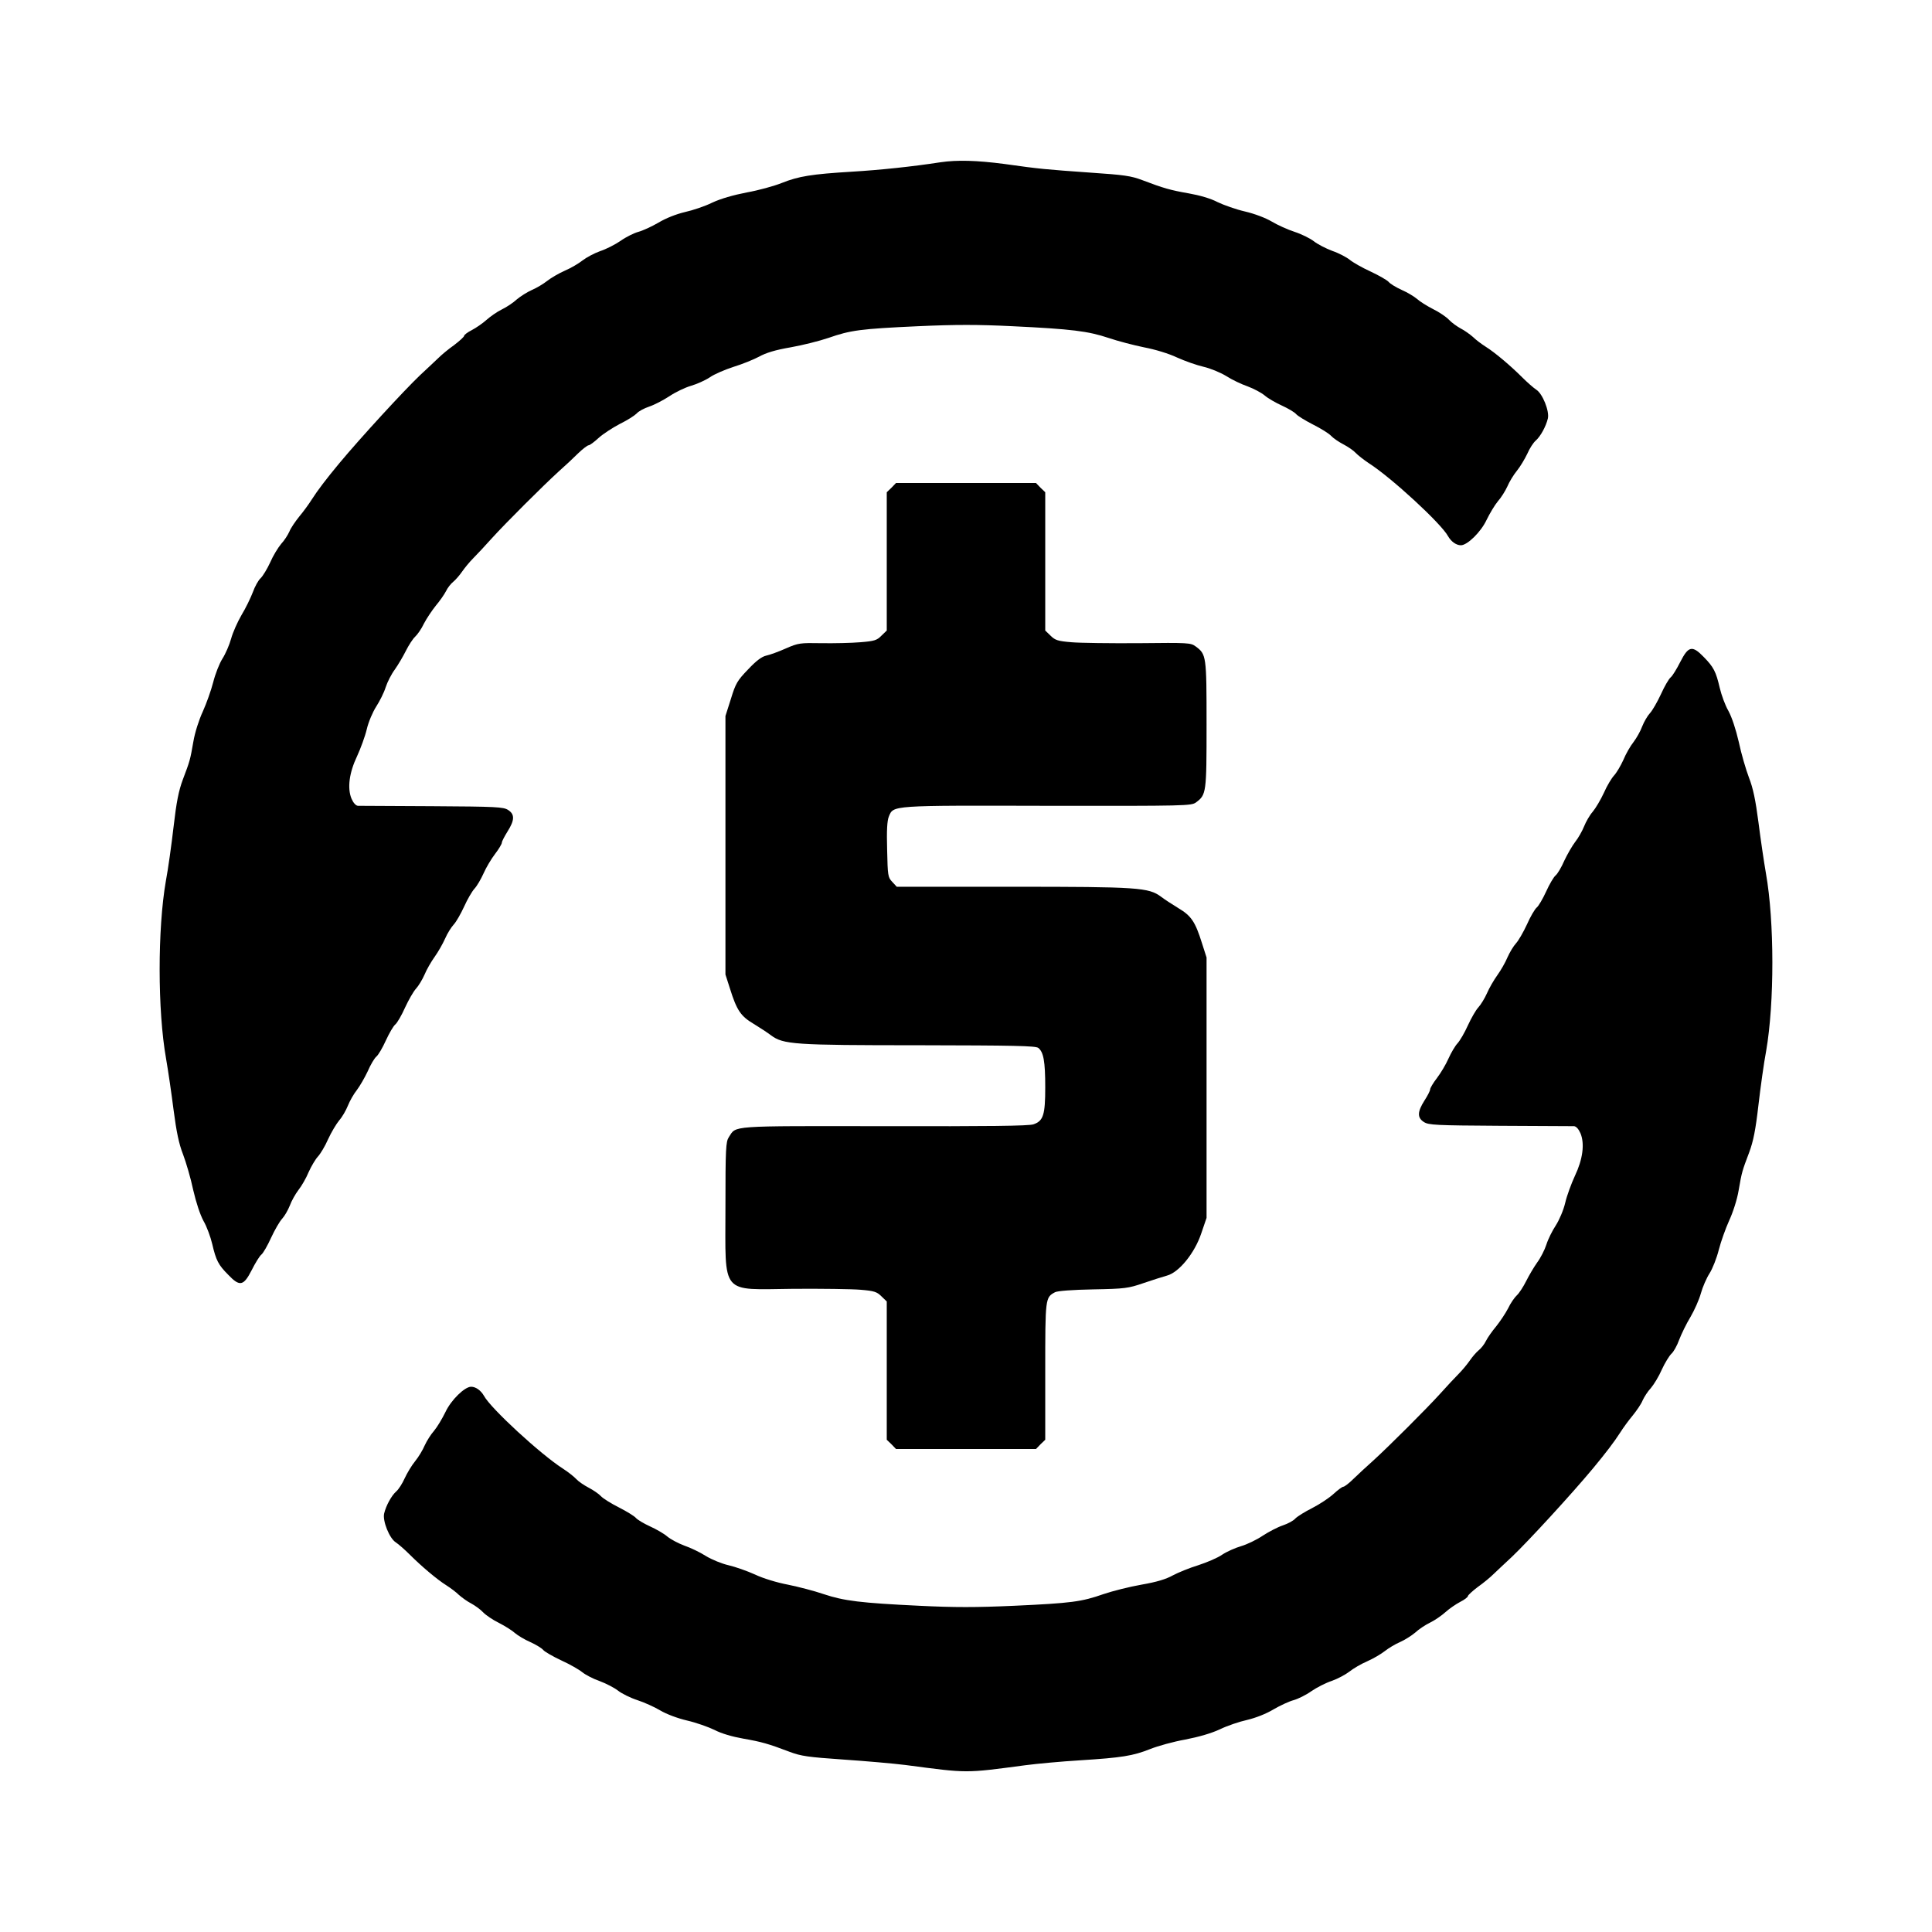
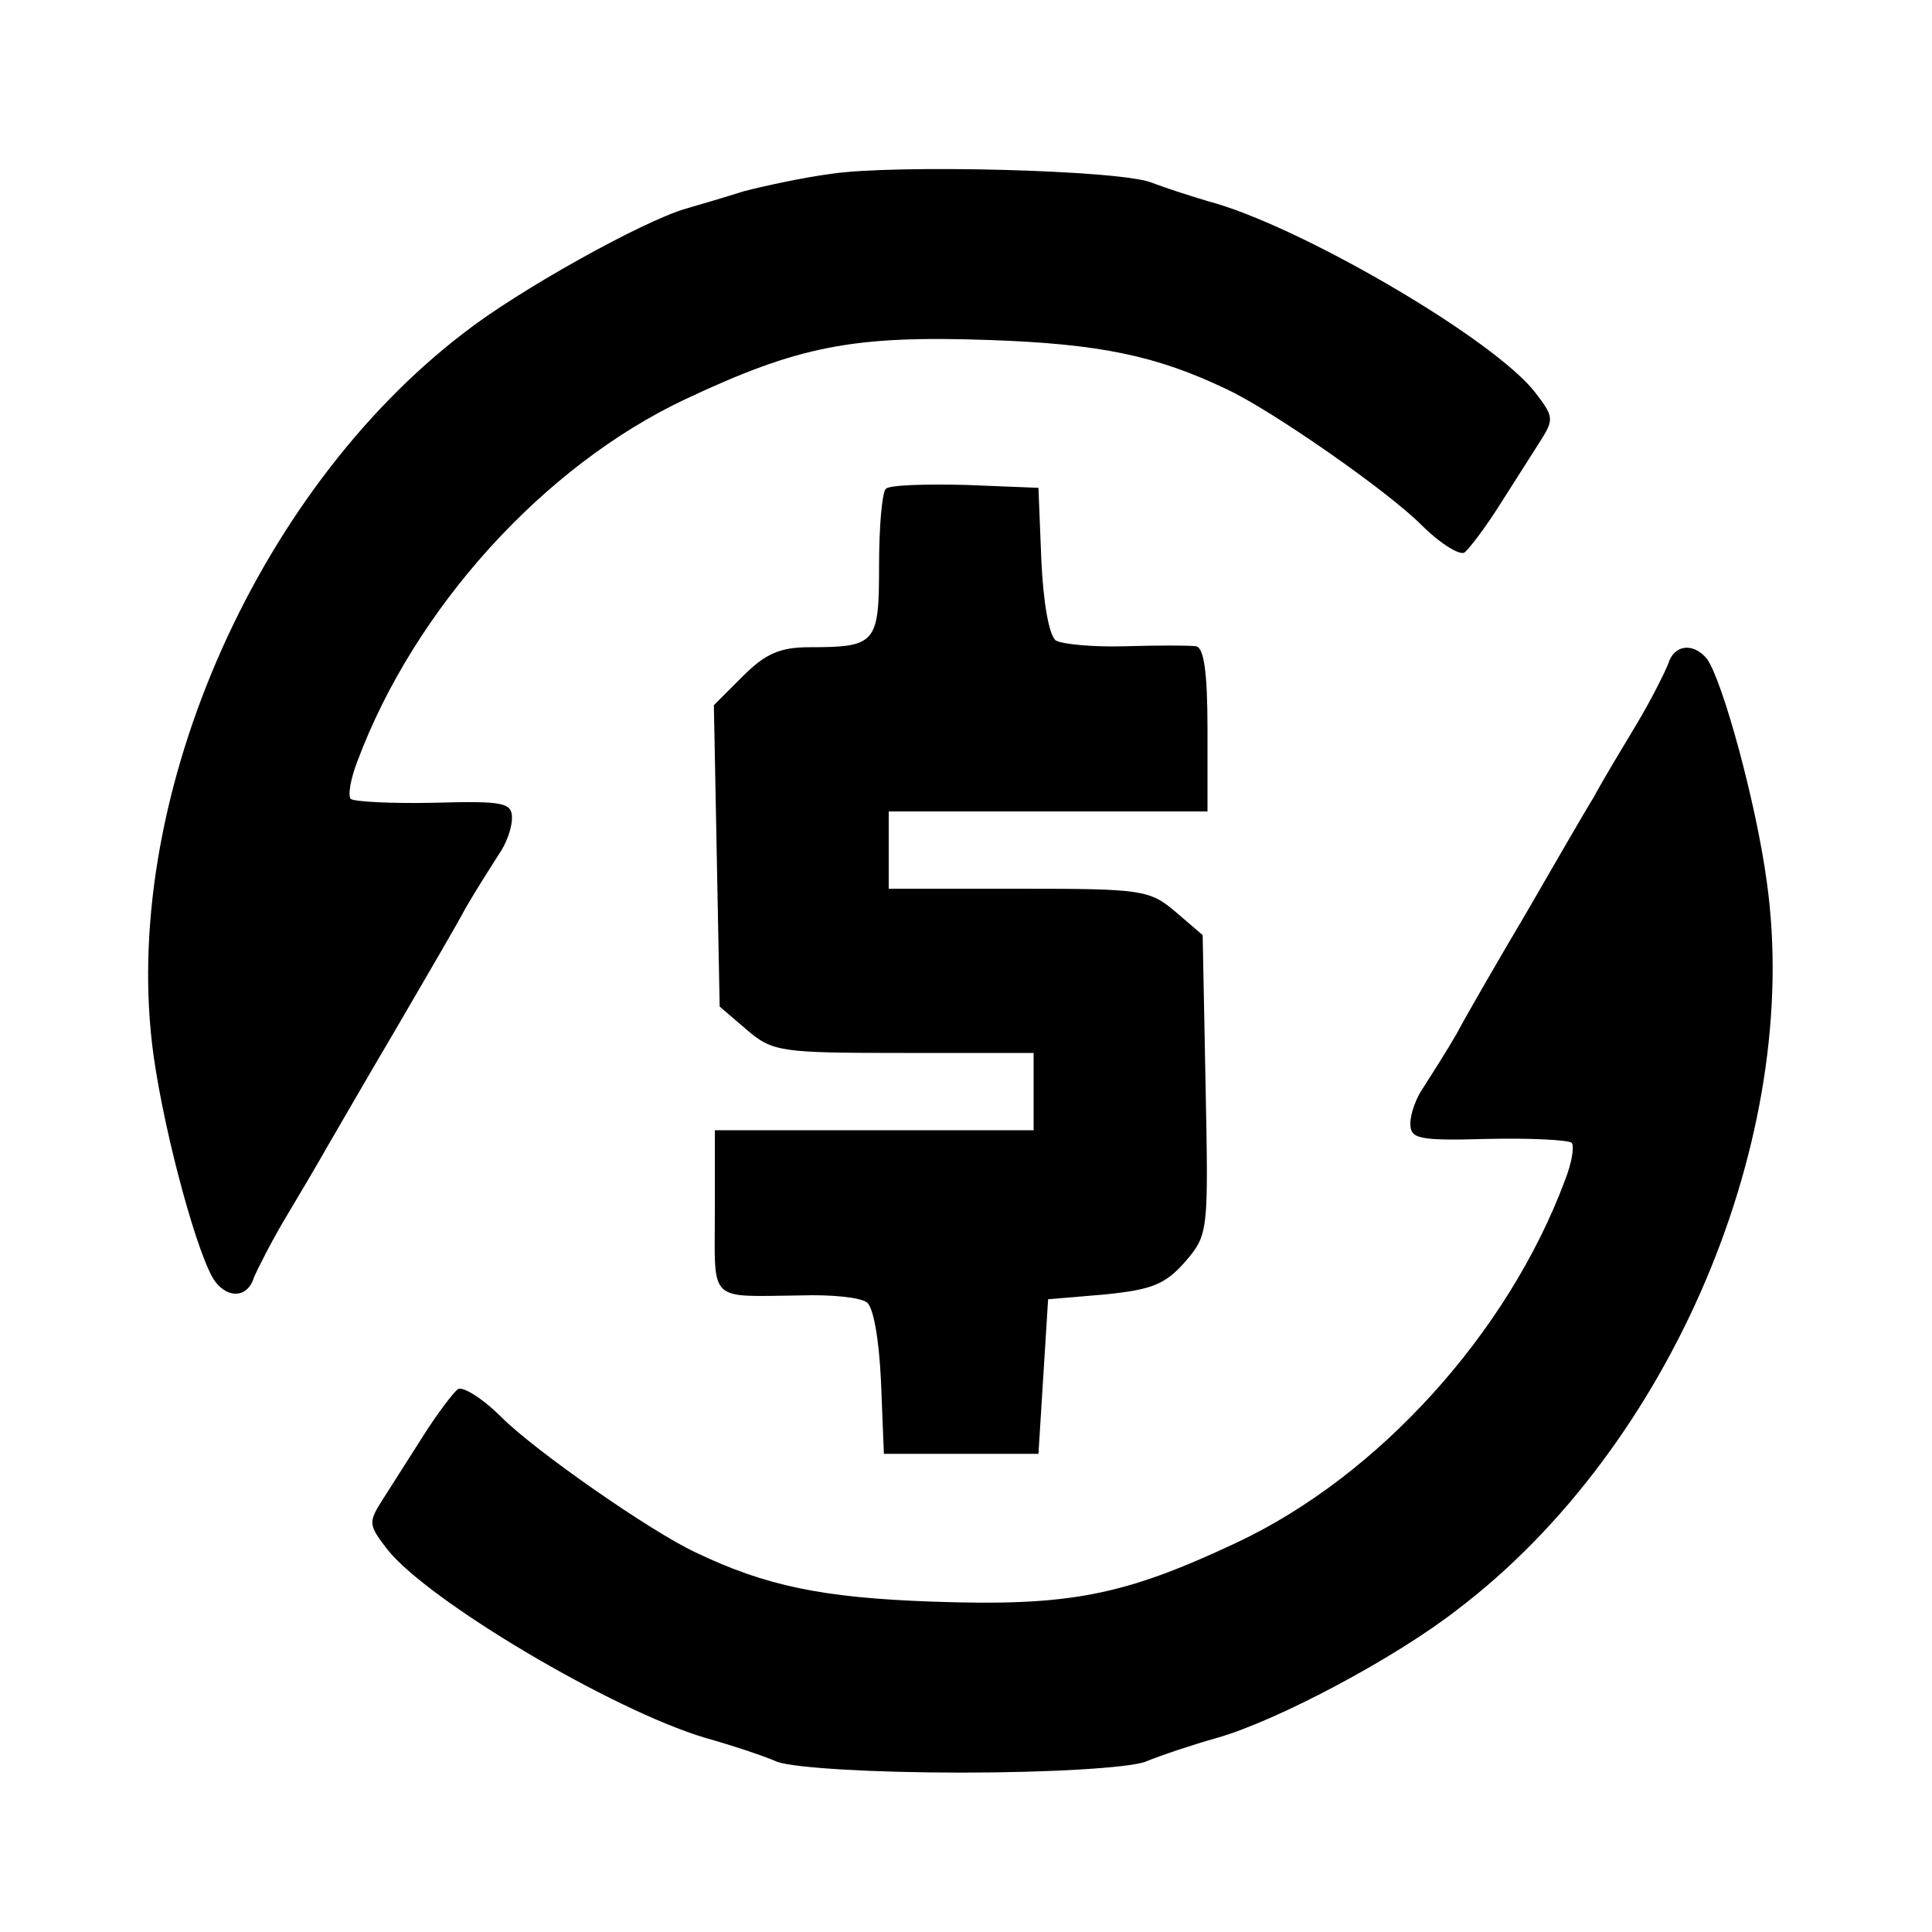
- <svg xmlns="http://www.w3.org/2000/svg" version="1.0" width="1024pt" height="1024pt" viewBox="0 0 1024 1024" preserveAspectRatio="xMidYMid meet">
-   <g transform="translate(0,1024) scale(0.1,-0.1)" fill="#000000" stroke="none">
-     <path d="M4985 9380 c-149 -23 -319 -41 -470 -50 -214 -13 -282 -24 -372 -60 -40 -16 -123 -39 -185 -50 -72 -14 -138 -33 -183 -54 -38 -19 -104 -41 -145 -50 -46 -11 -100 -32 -140 -56 -36 -21 -84 -43 -107 -49 -22 -6 -65 -27 -93 -47 -29 -20 -78 -45 -109 -55 -31 -11 -72 -33 -93 -49 -20 -16 -62 -41 -95 -55 -32 -14 -74 -39 -93 -54 -19 -15 -55 -37 -81 -48 -25 -11 -61 -34 -80 -50 -18 -17 -54 -41 -79 -53 -25 -12 -62 -38 -82 -56 -20 -18 -55 -42 -78 -54 -22 -11 -40 -25 -40 -30 0 -5 -24 -27 -53 -49 -30 -21 -67 -52 -83 -68 -16 -15 -60 -57 -98 -92 -87 -83 -315 -331 -429 -468 -68 -82 -113 -141 -145 -191 -15 -24 -45 -65 -66 -90 -21 -26 -45 -61 -52 -79 -8 -18 -27 -48 -44 -66 -16 -19 -43 -63 -58 -98 -16 -35 -39 -72 -50 -83 -12 -10 -31 -44 -42 -75 -12 -31 -38 -85 -60 -121 -21 -36 -46 -92 -55 -125 -9 -33 -30 -81 -46 -106 -16 -25 -38 -81 -49 -125 -11 -43 -36 -113 -55 -155 -20 -43 -42 -111 -50 -159 -17 -99 -19 -104 -56 -202 -22 -59 -34 -119 -49 -250 -11 -95 -29 -225 -41 -288 -44 -253 -44 -686 1 -940 11 -63 29 -186 40 -273 15 -115 28 -179 50 -235 16 -42 41 -127 54 -189 16 -69 37 -132 55 -165 17 -29 37 -84 46 -122 20 -86 32 -110 85 -163 61 -64 81 -59 124 25 19 38 42 75 51 82 10 8 33 48 52 90 19 41 45 86 58 100 13 14 31 45 41 70 9 25 30 62 46 83 16 20 41 63 54 95 14 31 36 68 49 82 13 14 38 55 54 92 17 37 44 82 59 100 16 18 36 53 46 78 10 25 31 62 47 82 16 21 42 66 58 100 15 35 36 70 46 78 10 8 33 47 50 85 18 39 40 77 50 85 10 8 34 49 52 90 19 41 45 86 58 100 13 14 33 47 45 74 11 27 36 70 54 95 18 25 43 69 55 96 12 28 33 61 46 75 13 14 37 56 55 95 17 38 42 81 55 95 13 14 34 50 48 81 13 30 41 77 61 103 20 26 36 53 36 60 0 7 14 33 30 59 38 60 39 91 3 114 -25 16 -62 18 -403 20 -206 1 -383 2 -393 2 -11 1 -24 15 -34 38 -23 56 -12 138 30 226 18 39 42 104 51 142 9 39 32 92 50 120 18 28 41 73 50 102 9 28 31 71 49 95 17 24 43 68 58 98 15 30 37 64 49 75 12 11 34 42 47 70 14 27 43 70 63 95 21 25 45 59 54 77 8 17 26 40 39 50 12 10 33 34 46 53 13 19 40 52 60 72 20 20 63 66 96 103 76 84 276 283 355 355 34 30 81 74 105 98 24 23 49 42 55 42 6 0 29 17 53 39 23 21 74 54 112 74 39 19 78 44 89 55 10 12 40 28 67 37 27 9 75 34 107 55 31 21 83 46 114 55 31 9 76 29 100 45 24 17 81 41 127 56 46 14 107 39 135 54 36 20 85 35 166 49 63 11 154 34 201 50 117 41 170 48 475 62 200 9 317 9 500 0 314 -15 401 -26 509 -62 50 -17 135 -39 189 -50 58 -11 131 -33 175 -54 42 -19 105 -41 140 -49 35 -8 89 -30 120 -49 31 -20 82 -44 114 -55 32 -12 72 -33 90 -48 17 -15 59 -39 92 -54 33 -15 66 -35 74 -44 8 -10 49 -35 90 -56 42 -21 85 -48 96 -60 11 -12 40 -32 65 -45 25 -13 54 -33 65 -45 11 -12 43 -37 70 -55 119 -76 384 -320 420 -387 16 -28 43 -48 68 -48 34 0 106 70 136 134 17 35 44 80 60 99 17 19 39 54 50 78 10 24 33 62 51 84 18 22 42 63 55 90 12 28 32 59 45 70 25 22 54 75 64 117 9 39 -28 132 -62 153 -15 10 -48 39 -73 64 -63 63 -146 133 -194 163 -22 14 -53 37 -68 52 -16 14 -45 35 -65 45 -20 11 -48 31 -62 46 -14 15 -52 41 -85 57 -33 17 -71 41 -85 54 -14 12 -50 34 -80 47 -31 14 -62 33 -70 43 -8 9 -51 34 -96 55 -44 20 -93 48 -110 62 -16 13 -57 35 -92 47 -35 13 -79 36 -98 51 -19 15 -65 38 -102 50 -37 12 -92 37 -122 55 -32 19 -90 41 -141 53 -48 11 -113 34 -146 50 -36 19 -95 36 -152 46 -97 17 -133 27 -246 70 -60 23 -98 28 -275 40 -238 17 -266 19 -457 46 -146 19 -249 22 -338 9z" />
-     <path d="M4725 7655 l-25 -24 0 -366 0 -367 -28 -27 c-24 -25 -38 -29 -112 -35 -47 -4 -139 -6 -205 -5 -114 2 -124 1 -190 -28 -38 -17 -85 -34 -104 -38 -23 -5 -53 -27 -96 -73 -57 -59 -66 -74 -91 -156 l-29 -91 0 -685 0 -685 24 -75 c36 -115 57 -146 126 -187 33 -20 74 -47 91 -60 66 -49 120 -53 784 -53 502 -1 618 -3 633 -14 28 -22 37 -71 37 -209 0 -146 -10 -178 -62 -196 -24 -9 -243 -11 -791 -10 -832 1 -783 4 -824 -58 -16 -25 -18 -59 -18 -373 0 -471 -30 -435 360 -431 150 1 310 -1 356 -5 73 -6 87 -11 111 -35 l28 -27 0 -367 0 -366 25 -24 24 -25 371 0 371 0 24 25 25 24 0 363 c0 390 0 391 52 419 13 7 94 13 202 15 169 3 187 6 266 33 47 16 103 34 125 40 64 17 147 119 182 224 l28 82 0 690 0 690 -24 75 c-36 115 -57 146 -126 187 -33 20 -74 47 -91 60 -66 49 -120 53 -785 53 l-616 0 -24 26 c-23 24 -24 33 -27 170 -3 102 0 154 9 176 25 60 5 59 841 57 737 -1 762 0 787 18 55 41 56 50 56 413 0 365 -1 372 -58 414 -26 19 -38 20 -301 17 -151 -1 -311 1 -357 5 -73 6 -87 11 -111 35 l-28 27 0 367 0 366 -25 24 -24 25 -371 0 -371 0 -24 -25z" />
-     <path d="M8906 6732 c-19 -38 -42 -75 -51 -82 -10 -8 -33 -48 -52 -90 -19 -41 -45 -86 -58 -100 -13 -14 -31 -45 -41 -70 -9 -25 -30 -62 -46 -83 -16 -20 -41 -63 -54 -95 -14 -31 -36 -68 -49 -82 -13 -14 -38 -55 -54 -92 -17 -37 -44 -82 -59 -100 -16 -18 -36 -53 -46 -78 -10 -25 -31 -62 -47 -82 -16 -21 -42 -66 -58 -100 -15 -35 -36 -70 -46 -78 -10 -8 -33 -47 -50 -85 -18 -39 -40 -77 -50 -85 -10 -8 -34 -49 -52 -90 -19 -41 -45 -86 -58 -100 -13 -14 -33 -47 -45 -74 -11 -27 -36 -70 -54 -95 -18 -25 -43 -68 -55 -96 -12 -27 -33 -61 -46 -75 -13 -14 -37 -56 -55 -95 -17 -38 -42 -81 -55 -95 -13 -14 -34 -50 -48 -81 -13 -30 -41 -77 -61 -103 -20 -26 -36 -53 -36 -60 0 -7 -13 -33 -30 -59 -38 -60 -39 -91 -3 -114 25 -16 62 -18 403 -20 206 -1 383 -2 393 -2 11 -1 24 -15 34 -38 23 -56 12 -138 -30 -226 -18 -39 -42 -103 -51 -142 -9 -39 -32 -92 -50 -120 -18 -27 -41 -73 -50 -102 -9 -28 -31 -71 -49 -95 -17 -24 -43 -68 -58 -98 -15 -30 -37 -64 -49 -75 -12 -11 -34 -42 -47 -70 -14 -27 -43 -70 -63 -95 -21 -25 -45 -59 -54 -77 -8 -17 -26 -40 -39 -50 -12 -10 -33 -34 -46 -53 -13 -19 -40 -52 -60 -72 -20 -20 -63 -66 -96 -103 -76 -84 -276 -283 -355 -355 -34 -30 -81 -74 -105 -97 -24 -24 -49 -43 -55 -43 -6 0 -29 -17 -53 -39 -23 -21 -73 -54 -112 -74 -38 -19 -78 -44 -89 -55 -10 -12 -40 -28 -67 -37 -27 -9 -75 -34 -107 -55 -31 -21 -83 -46 -114 -55 -31 -9 -76 -29 -100 -45 -24 -17 -81 -41 -127 -56 -46 -14 -107 -39 -135 -54 -36 -20 -85 -35 -166 -49 -63 -11 -154 -34 -201 -50 -117 -41 -170 -48 -475 -62 -200 -9 -317 -9 -500 0 -314 15 -401 26 -509 62 -49 17 -135 39 -189 50 -58 11 -131 33 -175 54 -42 19 -105 41 -140 49 -35 8 -89 30 -120 49 -31 20 -82 44 -114 55 -32 12 -72 33 -90 48 -17 15 -59 39 -92 54 -33 15 -66 35 -74 44 -8 10 -49 35 -90 56 -42 21 -85 48 -96 60 -11 12 -40 32 -65 45 -25 13 -54 33 -65 45 -11 12 -42 37 -70 55 -119 76 -384 320 -420 387 -16 28 -43 48 -68 48 -34 0 -106 -70 -136 -134 -17 -35 -44 -80 -60 -99 -17 -19 -39 -54 -50 -78 -10 -24 -33 -62 -51 -84 -18 -22 -42 -62 -55 -90 -12 -27 -32 -59 -45 -70 -25 -22 -54 -75 -64 -117 -9 -39 28 -132 62 -153 15 -10 48 -39 73 -64 63 -63 146 -133 194 -163 22 -14 53 -37 68 -52 16 -14 45 -35 65 -45 20 -11 48 -31 62 -46 14 -15 52 -41 85 -57 33 -17 71 -41 85 -54 14 -12 50 -34 80 -47 31 -14 62 -33 70 -43 8 -9 51 -34 96 -55 44 -20 93 -48 110 -62 16 -13 57 -35 92 -47 35 -13 79 -36 98 -51 19 -15 65 -38 102 -50 37 -12 92 -37 122 -55 32 -19 90 -41 141 -53 48 -11 113 -34 146 -50 36 -19 95 -36 152 -46 97 -17 133 -27 246 -70 61 -23 98 -28 285 -41 118 -8 267 -21 330 -29 334 -44 311 -44 635 -1 61 8 191 20 290 26 220 14 279 23 372 60 40 16 123 39 185 50 72 14 138 33 183 54 39 19 104 41 145 50 46 11 100 32 140 56 36 21 84 43 107 49 22 6 65 27 93 47 29 20 78 45 109 55 31 11 72 33 93 49 20 16 62 41 95 55 32 14 74 39 93 54 19 15 55 37 81 48 25 11 61 34 80 50 18 17 54 41 79 53 25 12 62 38 82 56 20 18 55 42 78 54 22 11 40 25 40 30 0 5 24 27 53 49 30 21 67 52 83 68 16 15 60 57 98 92 87 83 315 331 429 468 68 82 113 141 145 191 15 24 45 65 66 90 21 26 45 61 52 79 8 18 27 48 44 66 16 19 43 63 58 98 16 35 39 72 50 83 12 10 31 44 42 75 12 31 38 85 60 121 21 36 46 92 55 125 9 33 30 81 46 106 16 25 38 81 49 125 11 43 36 113 55 155 20 43 42 111 50 159 17 99 19 104 56 202 22 59 34 119 49 250 11 95 29 225 41 288 44 253 44 686 -1 940 -11 63 -29 186 -40 273 -15 115 -28 179 -50 235 -16 42 -41 127 -54 189 -16 69 -37 132 -55 165 -17 29 -37 84 -46 122 -20 86 -32 110 -85 164 -61 63 -81 58 -124 -26z" />
+ <svg xmlns="http://www.w3.org/2000/svg" version="1.0" width="200pt" height="200pt" viewBox="0 0 200 200" preserveAspectRatio="xMidYMid meet">
+   <g transform="translate(0,200) scale(0.1,-0.1)" fill="#000000" stroke="none">
+     <path d="M860 1820 c-30 -4 -71 -13 -90 -18 -19 -6 -46 -14 -60 -18 -45 -13 -174 -85 -229 -128 -219 -167 -358 -490 -322 -749 12 -85 47 -212 64 -234 14 -18 34 -16 40 5 4 9 18 37 33 62 15 25 35 59 44 75 10 17 41 71 70 120 29 50 62 106 72 125 11 19 27 44 34 55 8 11 14 28 14 38 0 16 -8 18 -80 16 -44 -1 -83 1 -87 4 -3 4 0 21 7 39 59 158 193 306 340 375 117 55 173 66 315 61 113 -4 172 -16 245 -51 47 -22 166 -105 201 -140 20 -20 40 -32 45 -29 5 4 21 25 35 47 14 22 33 52 42 66 16 25 16 27 -4 53 -42 54 -233 166 -329 195 -25 7 -55 17 -68 22 -32 13 -266 19 -332 9z" />
+     <path d="M917 1494 c-4 -4 -7 -40 -7 -80 0 -80 -3 -84 -72 -84 -31 0 -46 -7 -69 -30 l-30 -30 3 -156 3 -156 28 -24 c27 -23 35 -24 163 -24 l134 0 0 -40 0 -40 -165 0 -165 0 0 -85 c0 -95 -8 -87 90 -86 30 1 60 -2 67 -7 7 -4 13 -38 15 -82 l3 -75 80 0 80 0 5 80 5 80 59 5 c48 5 62 10 83 34 24 28 24 31 21 183 l-3 155 -28 24 c-27 23 -35 24 -163 24 l-134 0 0 40 0 40 165 0 165 0 0 85 c0 61 -4 85 -12 86 -7 1 -40 1 -73 0 -33 -1 -65 2 -72 6 -7 5 -13 39 -15 83 l-3 75 -75 3 c-42 1 -79 0 -83 -4z" />
+     <path d="M1727 1313 c-4 -10 -18 -38 -33 -63 -15 -25 -35 -58 -44 -75 -10 -16 -41 -70 -70 -120 -29 -49 -62 -106 -72 -125 -11 -19 -27 -44 -34 -55 -8 -11 -14 -28 -14 -38 0 -16 8 -18 80 -16 44 1 83 -1 87 -4 3 -4 0 -21 -7 -39 -59 -158 -193 -306 -340 -375 -117 -55 -173 -66 -315 -61 -113 4 -172 16 -245 51 -47 22 -166 105 -201 140 -20 20 -40 32 -45 29 -5 -4 -21 -25 -35 -47 -14 -22 -33 -52 -42 -66 -16 -25 -16 -27 4 -53 42 -53 232 -166 329 -195 25 -7 59 -18 75 -25 18 -6 96 -11 190 -11 94 0 172 5 190 11 17 7 50 18 75 25 63 18 185 83 249 133 221 168 357 489 320 753 -11 82 -46 209 -62 231 -14 17 -34 15 -40 -5z" />
  </g>
</svg>
